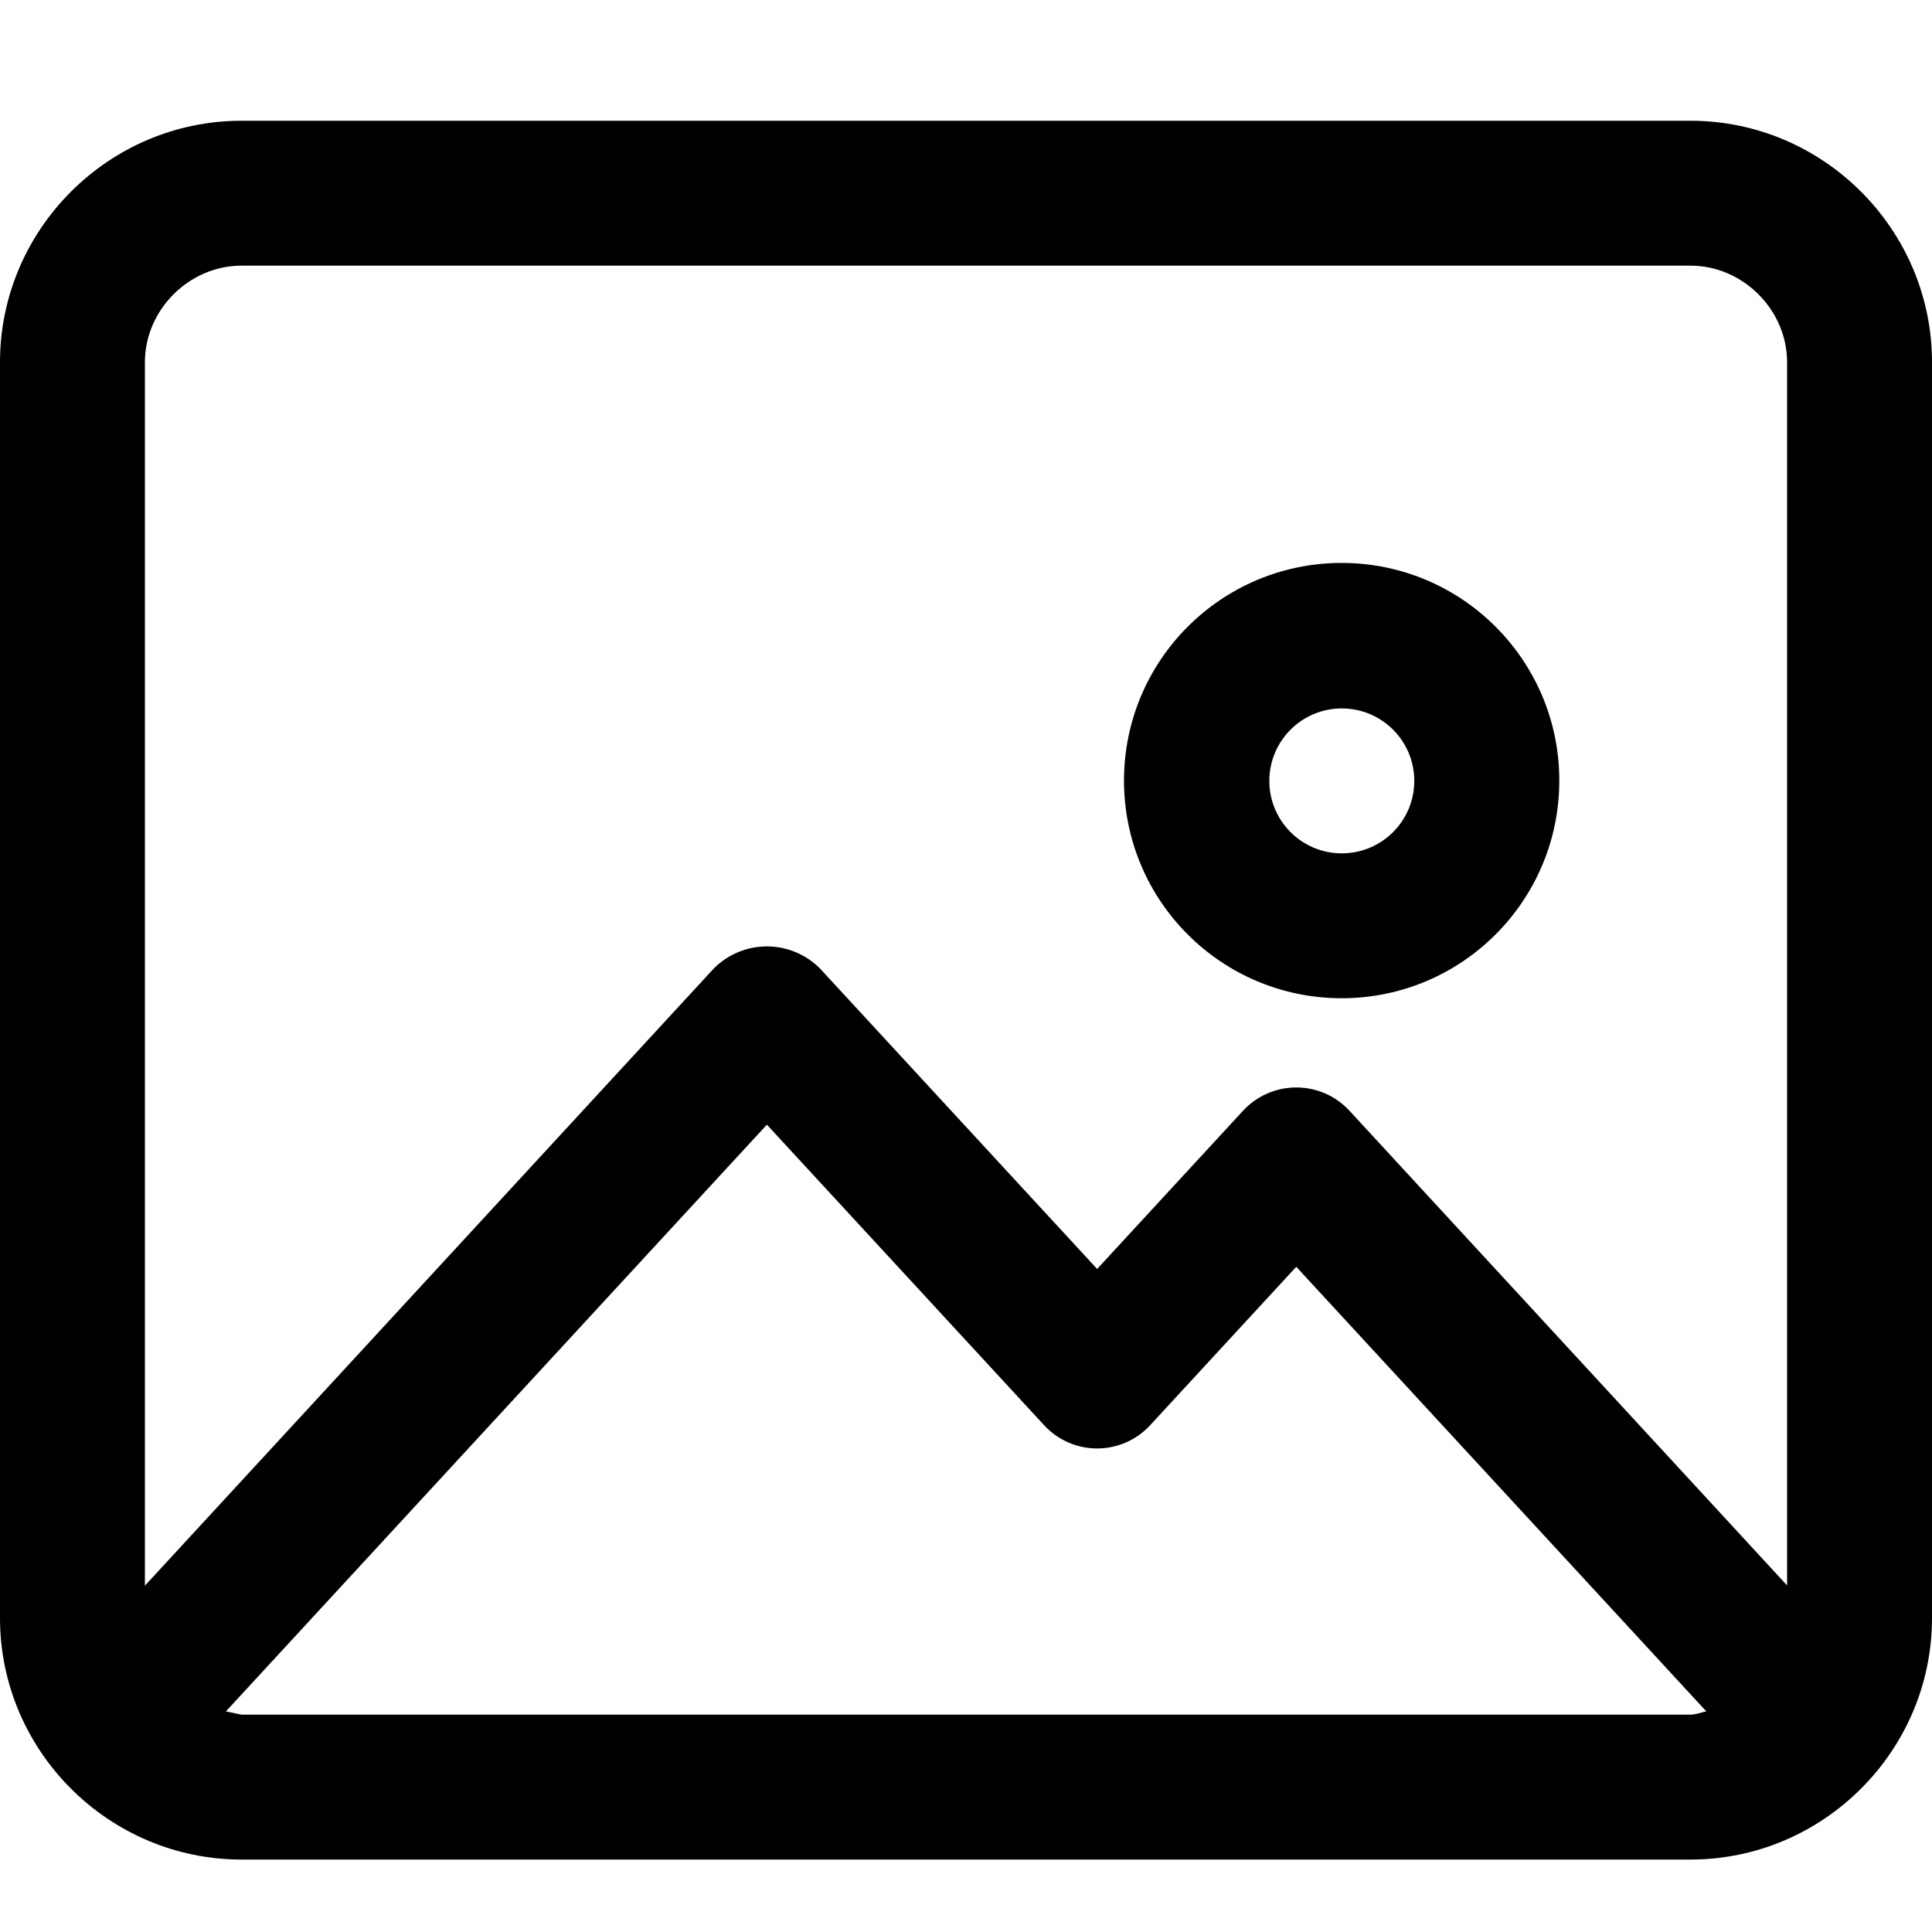
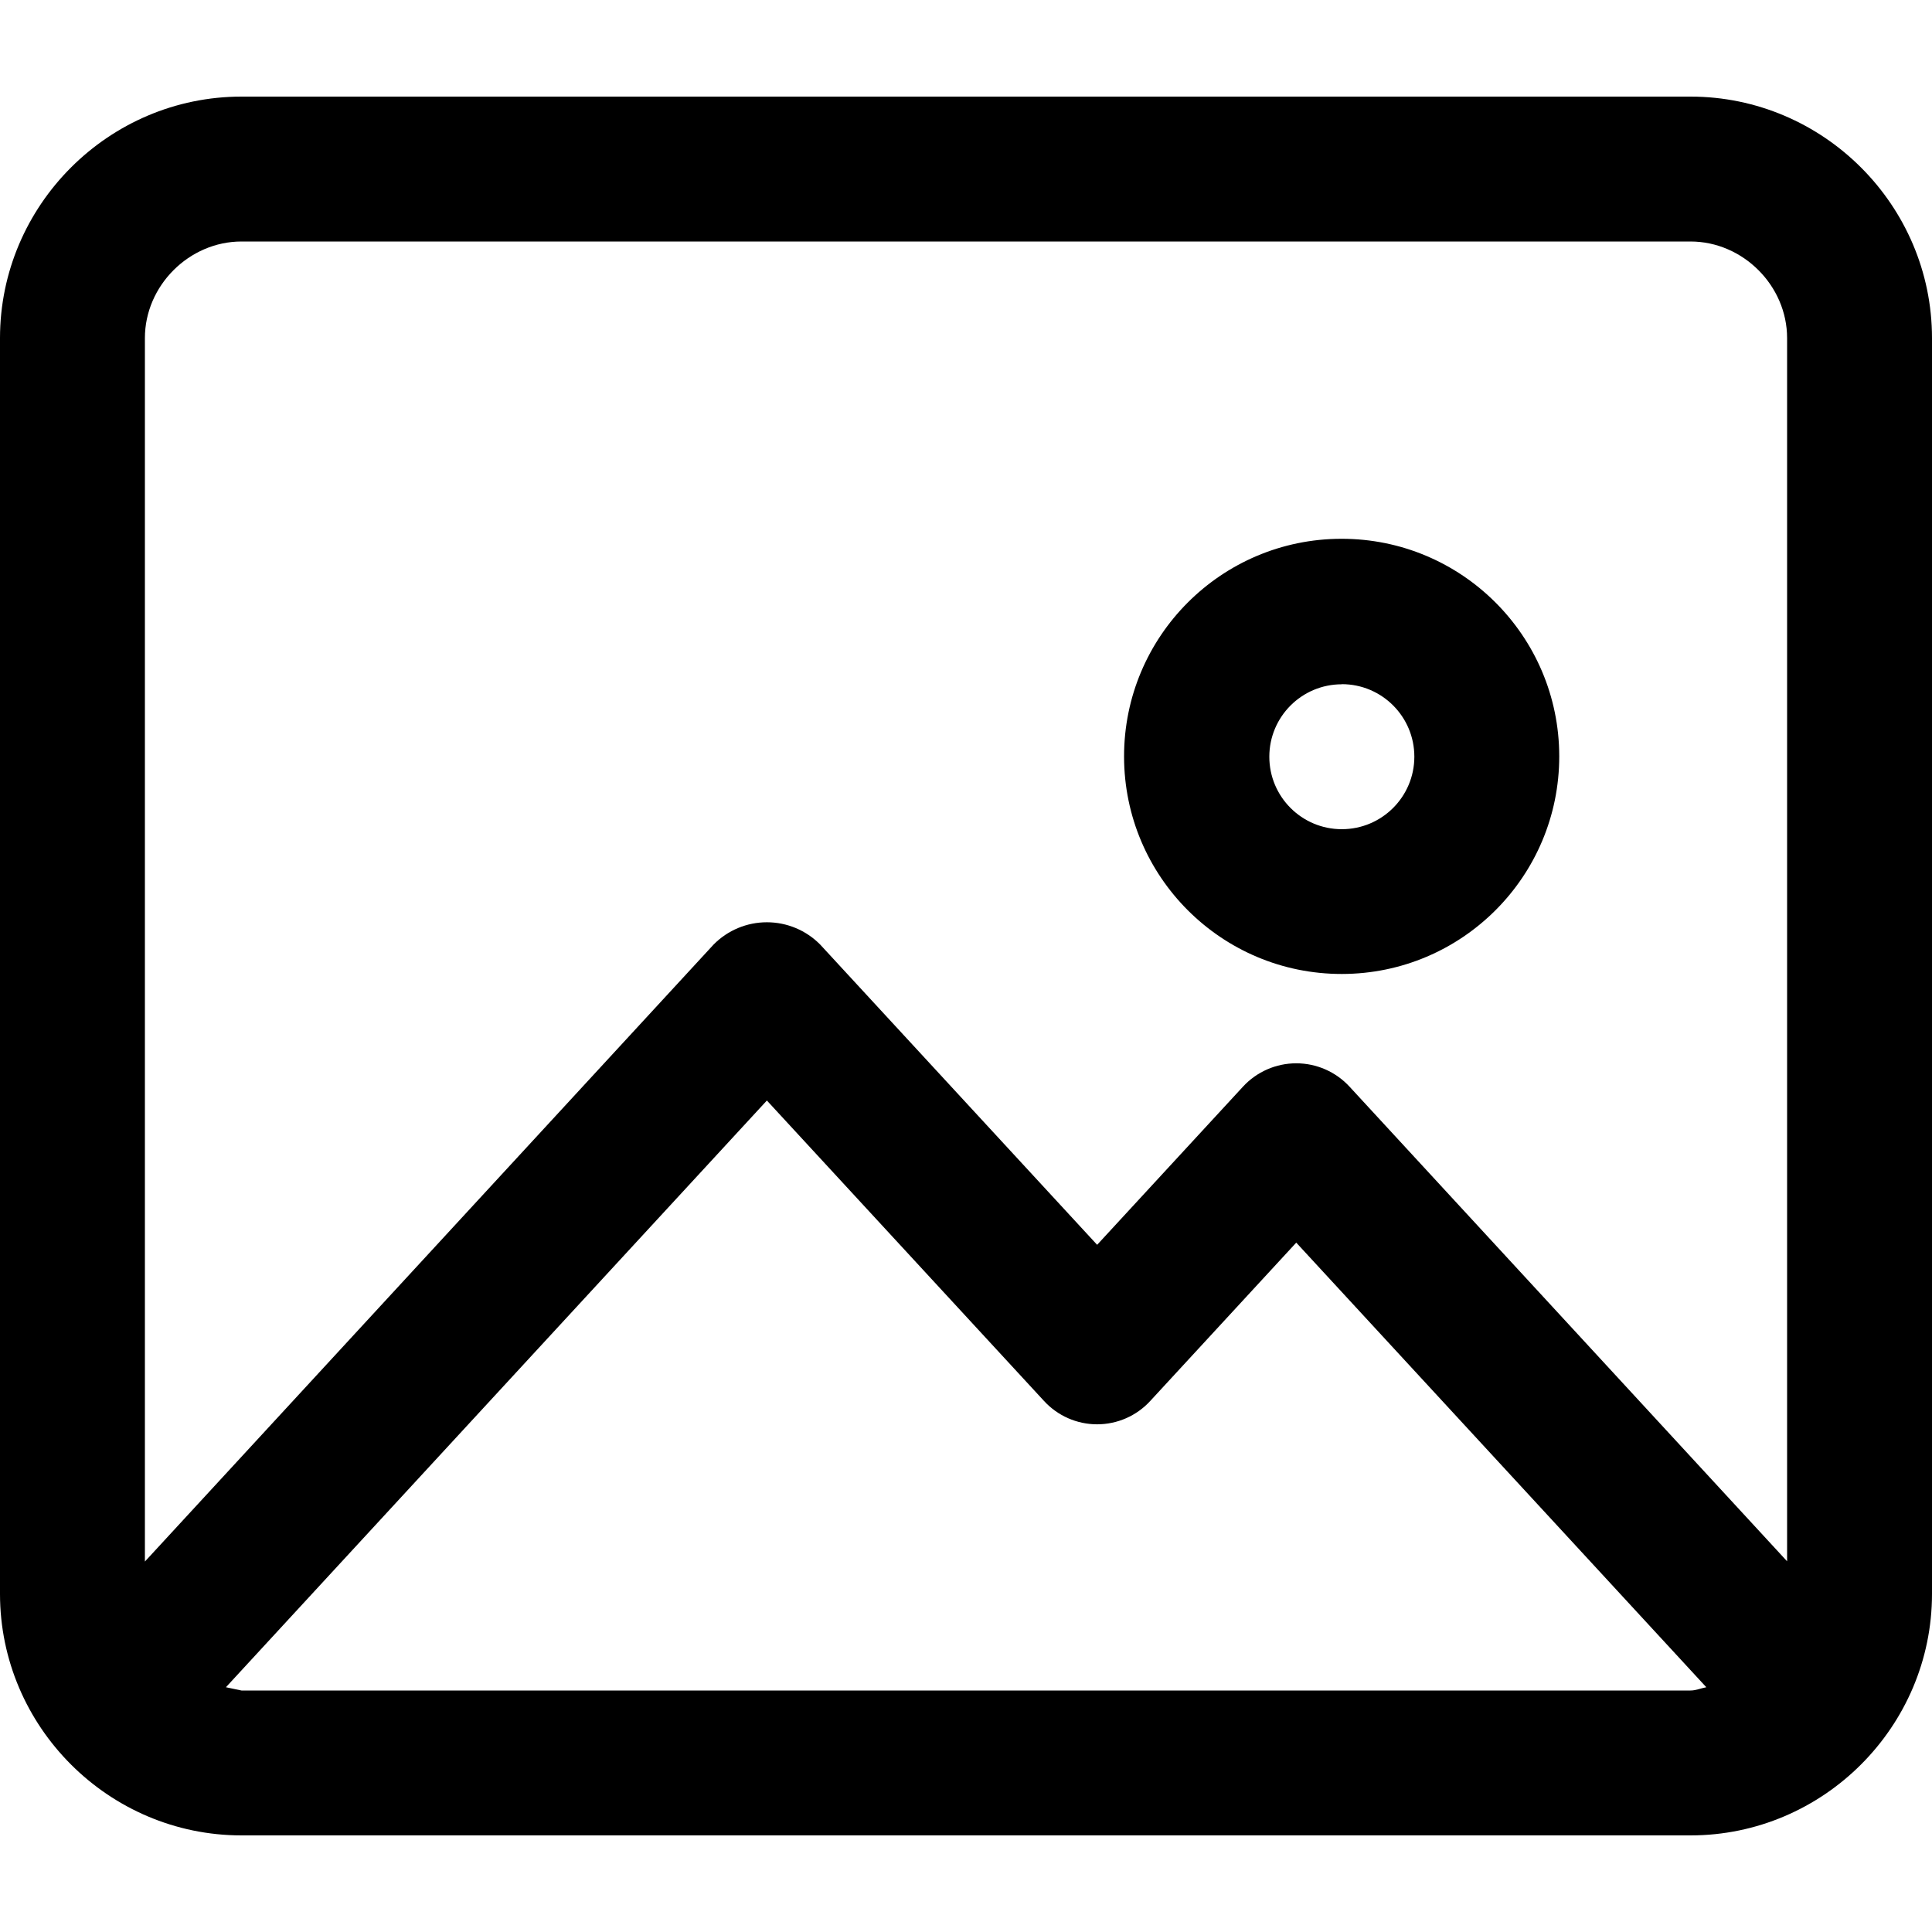
<svg xmlns="http://www.w3.org/2000/svg" viewBox="0 0 16 16">
-   <path d="M14 1H2C.9 1 0 1.9 0 3v10.4c0 1.1.9 2 2 2h12c1.1 0 2-.9 2-2V3c0-1.1-.9-2-2-2M1.871 14.173l4.48-4.859 2.294 2.487a.597.597 0 0 0 .881.001l1.209-1.311 3.396 3.682c-.045.008-.085.027-.131.027H2m12-12c.434 0 .8.366.8.8v10.13l-3.624-3.931a.6.6 0 0 0-.882 0l-1.208 1.31-2.294-2.487a.62.62 0 0 0-.882 0l-4.71 5.11V3c0-.434.366-.8.8-.8m9.113 6.067a1.802 1.802 0 1 0-.004-3.605 1.802 1.802 0 0 0 .004 3.605m0-2.4a.6.6 0 1 1-.001 1.2.6.6 0 0 1 0-1.2" />
+   <path d="M14 .8H2c-1.1 0-2 .9-2 2v10.4c0 1.1.9 2 2 2h12c1.1 0 2-.9 2-2V2.8c0-1.1-.9-2-2-2M1.871 13.973l4.48-4.859 2.294 2.487a.597.597 0 0 0 .881.001l1.209-1.311 3.396 3.682c-.045.008-.085.027-.131.027H2M14 2c.434 0 .8.366.8.8v10.13l-3.624-3.931a.6.6 0 0 0-.882 0l-1.208 1.31-2.294-2.487a.62.62 0 0 0-.882 0l-4.71 5.11V2.8c0-.434.366-.8.8-.8m9.113 6.066a1.802 1.802 0 1 0-.004-3.604 1.802 1.802 0 0 0 .004 3.604m0-2.4a.6.6 0 1 1-.001 1.201.6.6 0 0 1 0-1.2" />
</svg>
